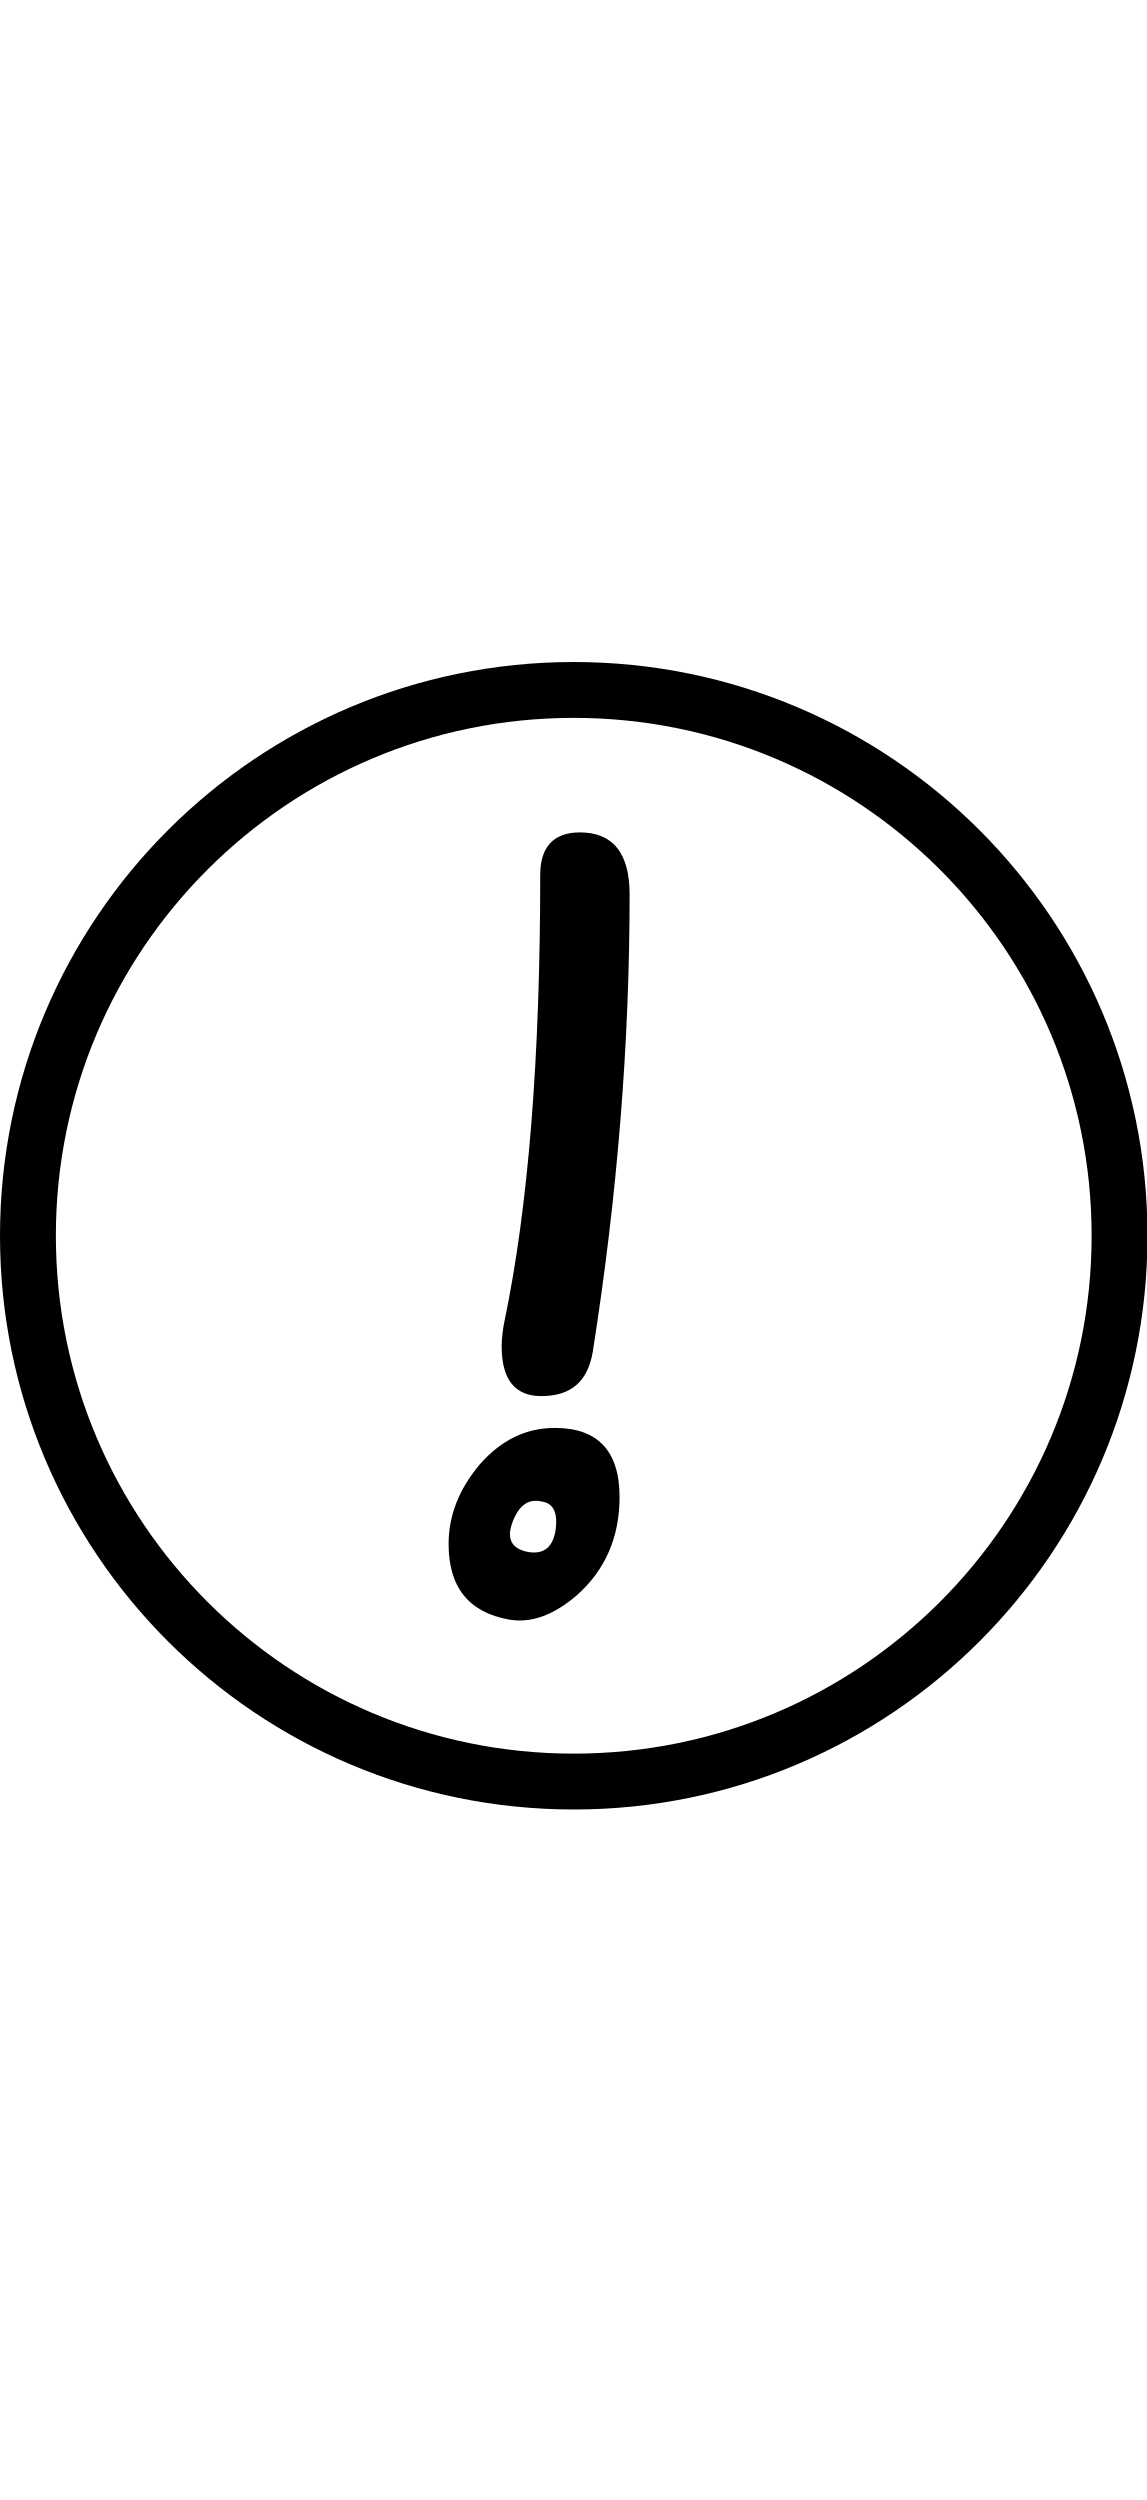
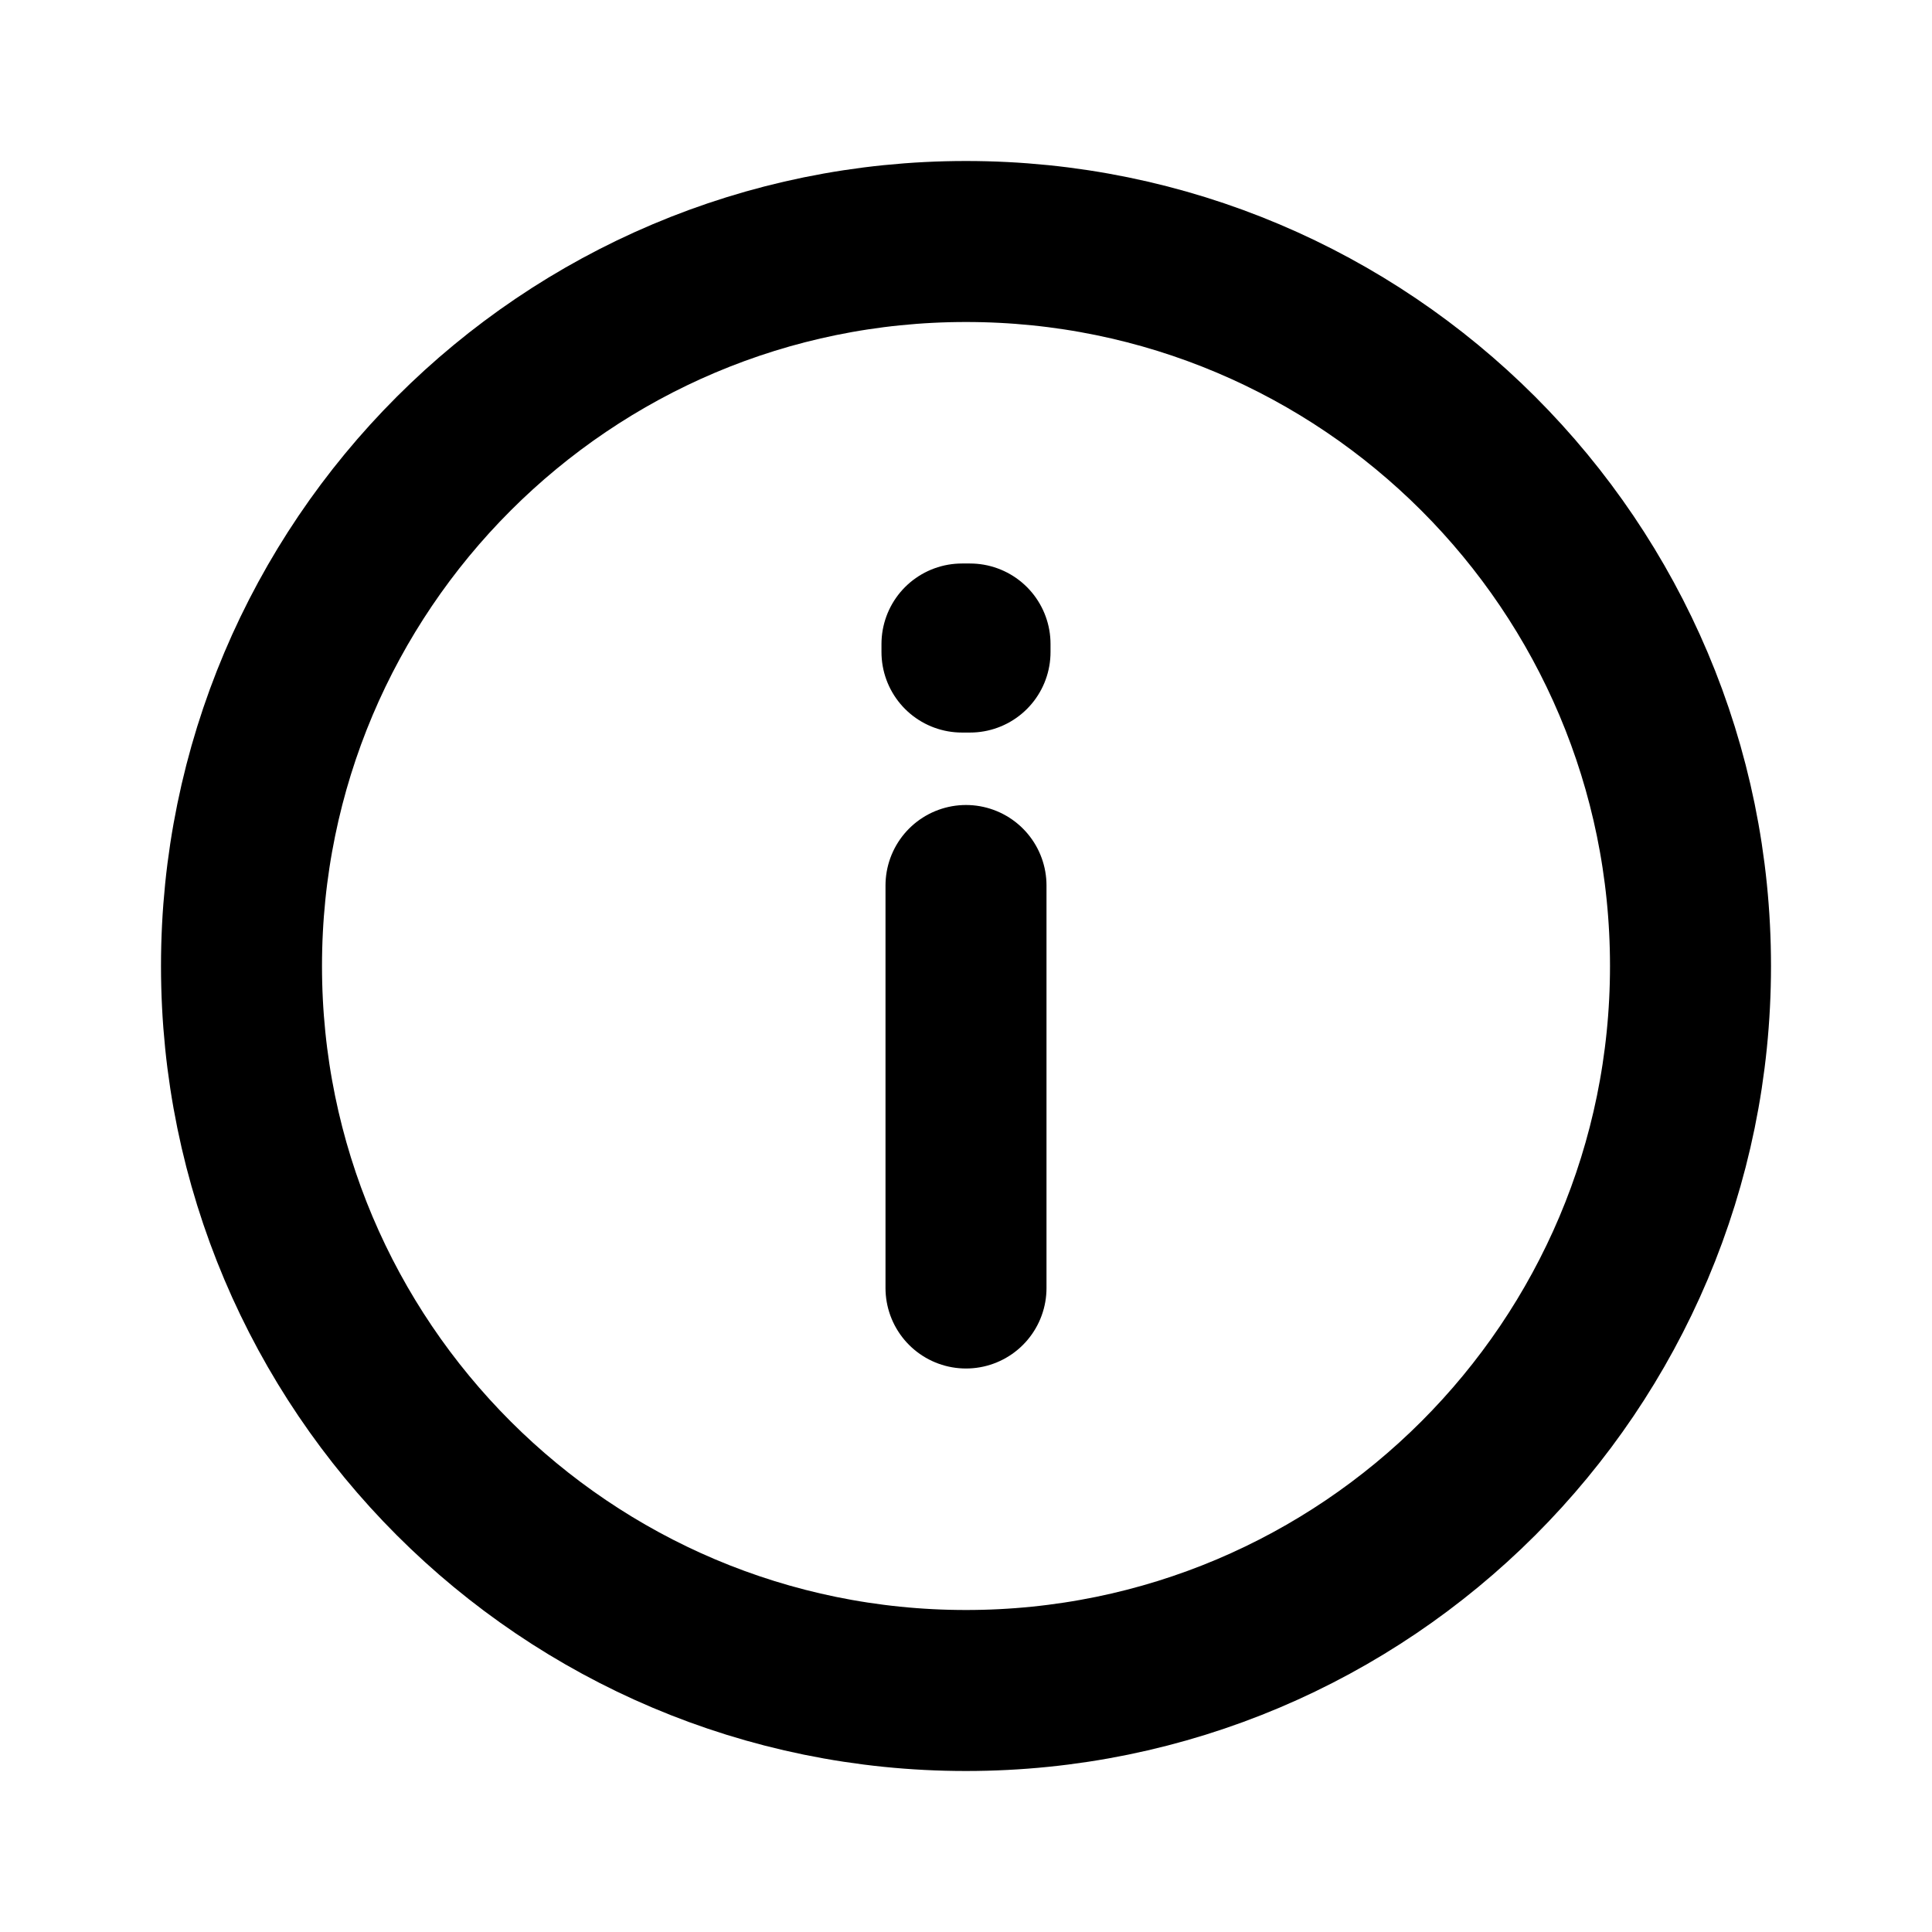
- <svg xmlns="http://www.w3.org/2000/svg" id="Layer_2" data-name="Layer 2" viewBox="0 0 20.53 44.75">
-   <defs>
-     <style>
-       .cls-1 {
-         fill: none;
-         stroke: #000;
-         stroke-miterlimit: 10;
-       }
-     </style>
-   </defs>
-   <g id="Layer_1-2" data-name="Layer 1">
-     <circle class="cls-1" cx="10.27" cy="22.12" r="9.77" />
-     <path d="M10.32,28.56c-.41,.35-.81,.5-1.21,.43-.72-.13-1.08-.58-1.08-1.35,0-.52,.19-.99,.56-1.43,.38-.43,.82-.65,1.34-.65,.77,0,1.16,.41,1.16,1.24,0,.72-.26,1.31-.77,1.76Zm.95-12.55c0,2.67-.22,5.4-.66,8.19-.09,.53-.39,.79-.92,.79-.47,0-.71-.29-.71-.89,0-.15,.02-.3,.05-.45,.43-2.06,.64-4.73,.64-7.99,0-.5,.24-.76,.71-.76,.59,0,.89,.37,.89,1.11Zm-1.32,11.34c.03-.28-.05-.44-.24-.47-.24-.06-.41,.05-.53,.35-.12,.31-.03,.49,.27,.55,.29,.05,.46-.09,.5-.43Z" />
+ <svg xmlns="http://www.w3.org/2000/svg" width="800px" height="800px" viewBox="0 0 24 24" fill="none">
+   <g id="Warning / Info">
+     <path id="Vector" d="M12 11V16M12 21C7.029 21 3 16.971 3 12C3 7.029 7.029 3 12 3C16.971 3 21 7.029 21 12C21 16.971 16.971 21 12 21ZM12.05 8V8.1L11.95 8.1V8H12.05Z" stroke="#000000" stroke-width="2" stroke-linecap="round" stroke-linejoin="round" />
  </g>
</svg>
